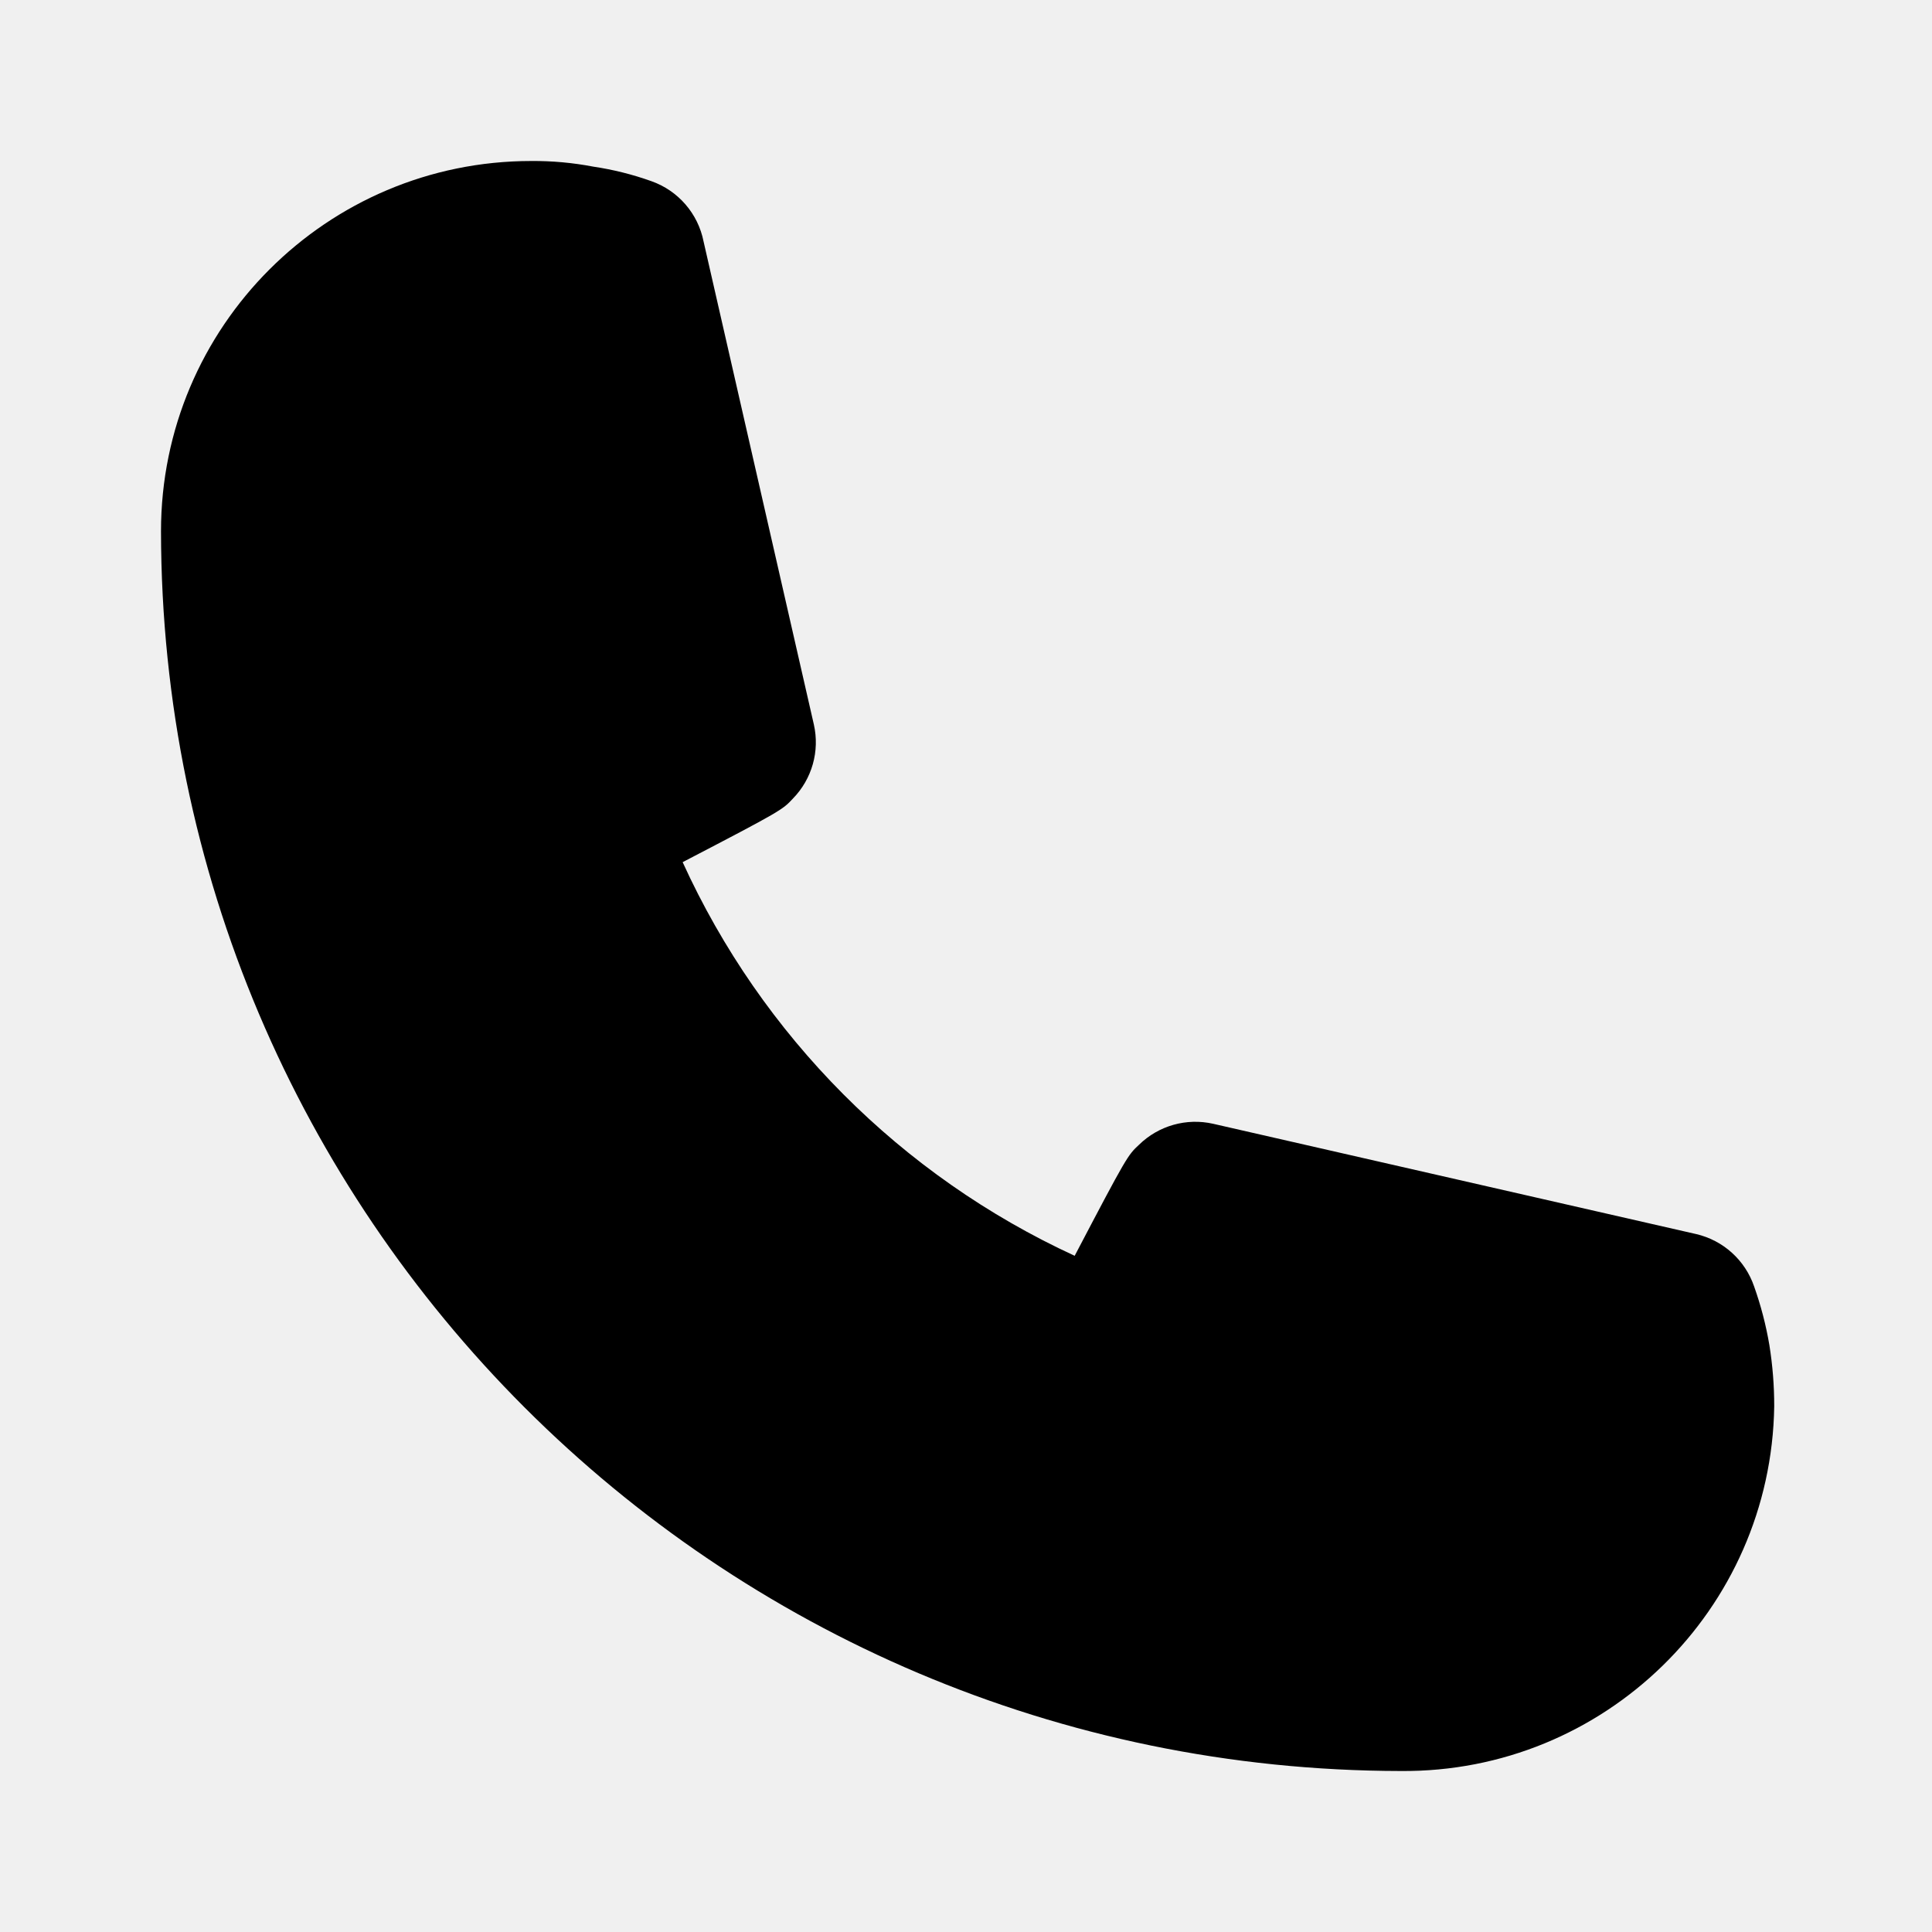
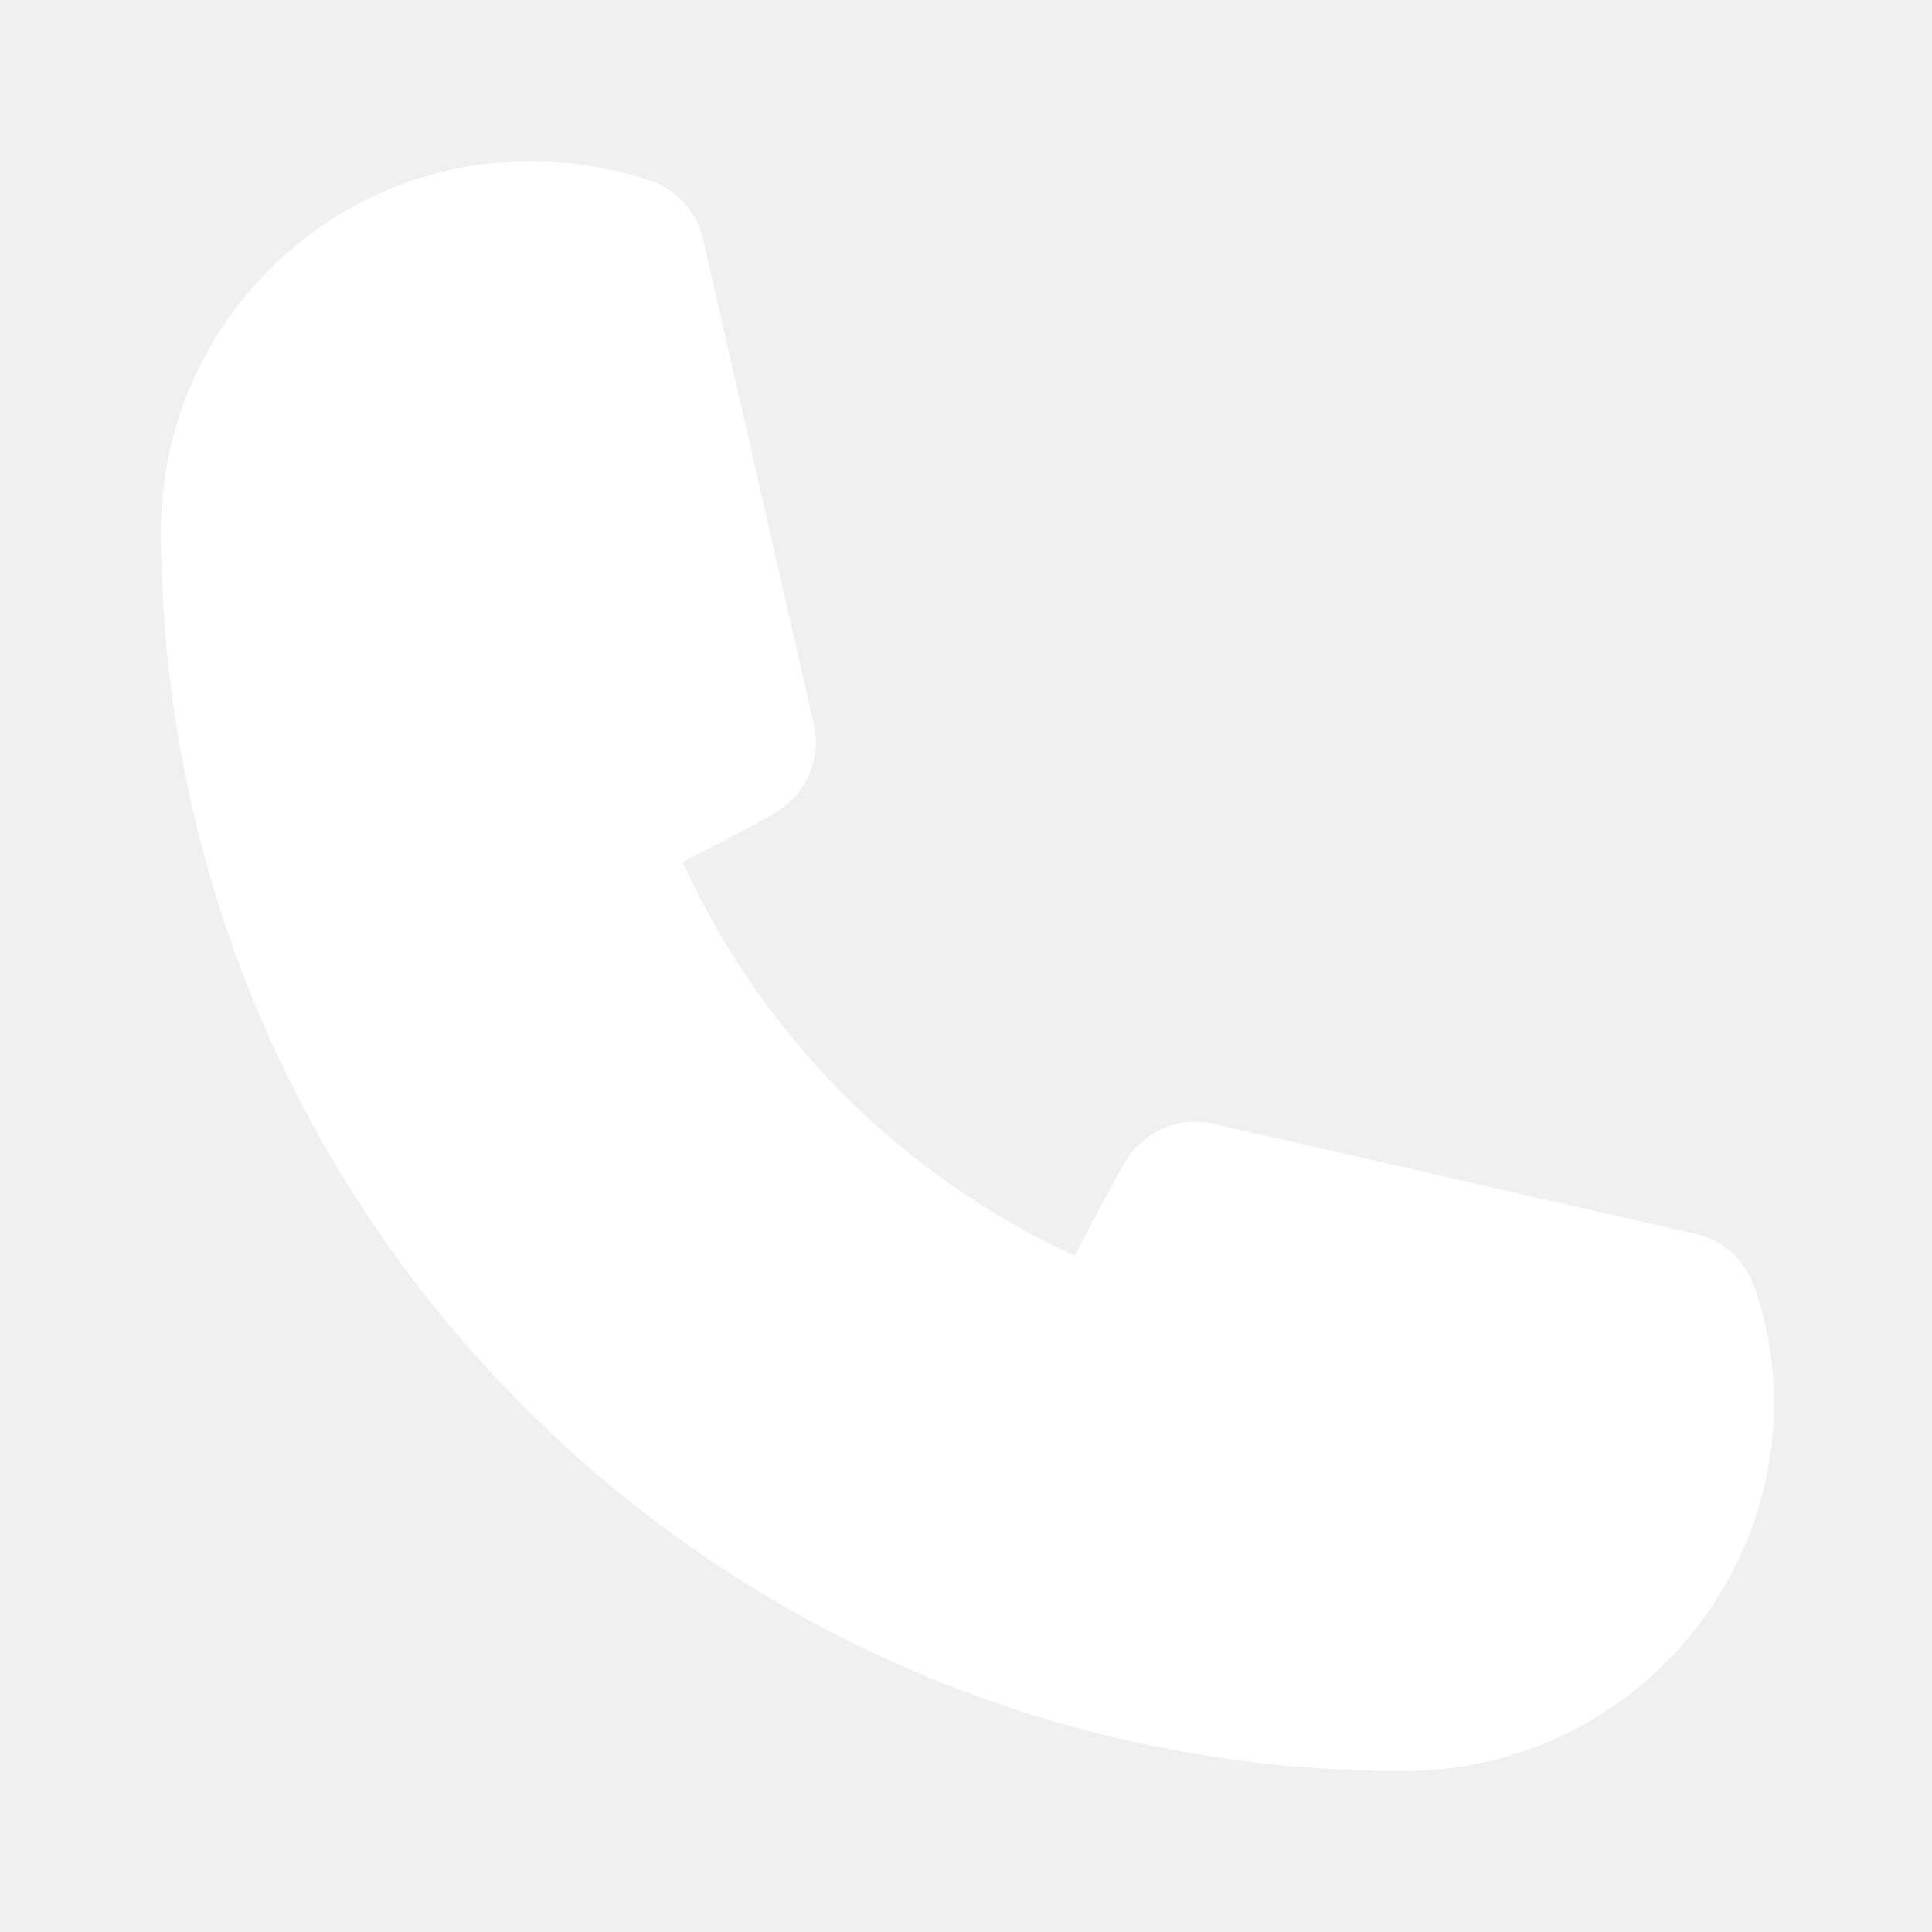
- <svg xmlns="http://www.w3.org/2000/svg" viewBox="0 0 24 24" id="phone">
+ <svg xmlns="http://www.w3.org/2000/svg" viewBox="0 0 24 24" id="phone" style="fill: white">
  <g data-name="Layer 2">
    <g data-name="phone">
      <rect width="24" height="24" opacity="0" />
      <path d="M17.4 22A15.42 15.42 0 0 1 2 6.6 4.6 4.6 0 0 1 6.6 2a3.94 3.94 0 0 1 .77.07 3.79 3.79 0 0 1 .72.18 1 1 0 0 1 .65.75l1.37 6a1 1 0 0 1-.26.92c-.13.14-.14.15-1.37.79a9.91 9.91 0 0 0 4.87 4.89c.65-1.24.66-1.25.8-1.38a1 1 0 0 1 .92-.26l6 1.37a1 1 0 0 1 .72.65 4.34 4.34 0 0 1 .19.73 4.77 4.77 0 0 1 .06.76A4.6 4.6 0 0 1 17.4 22z" />
    </g>
  </g>
</svg>
